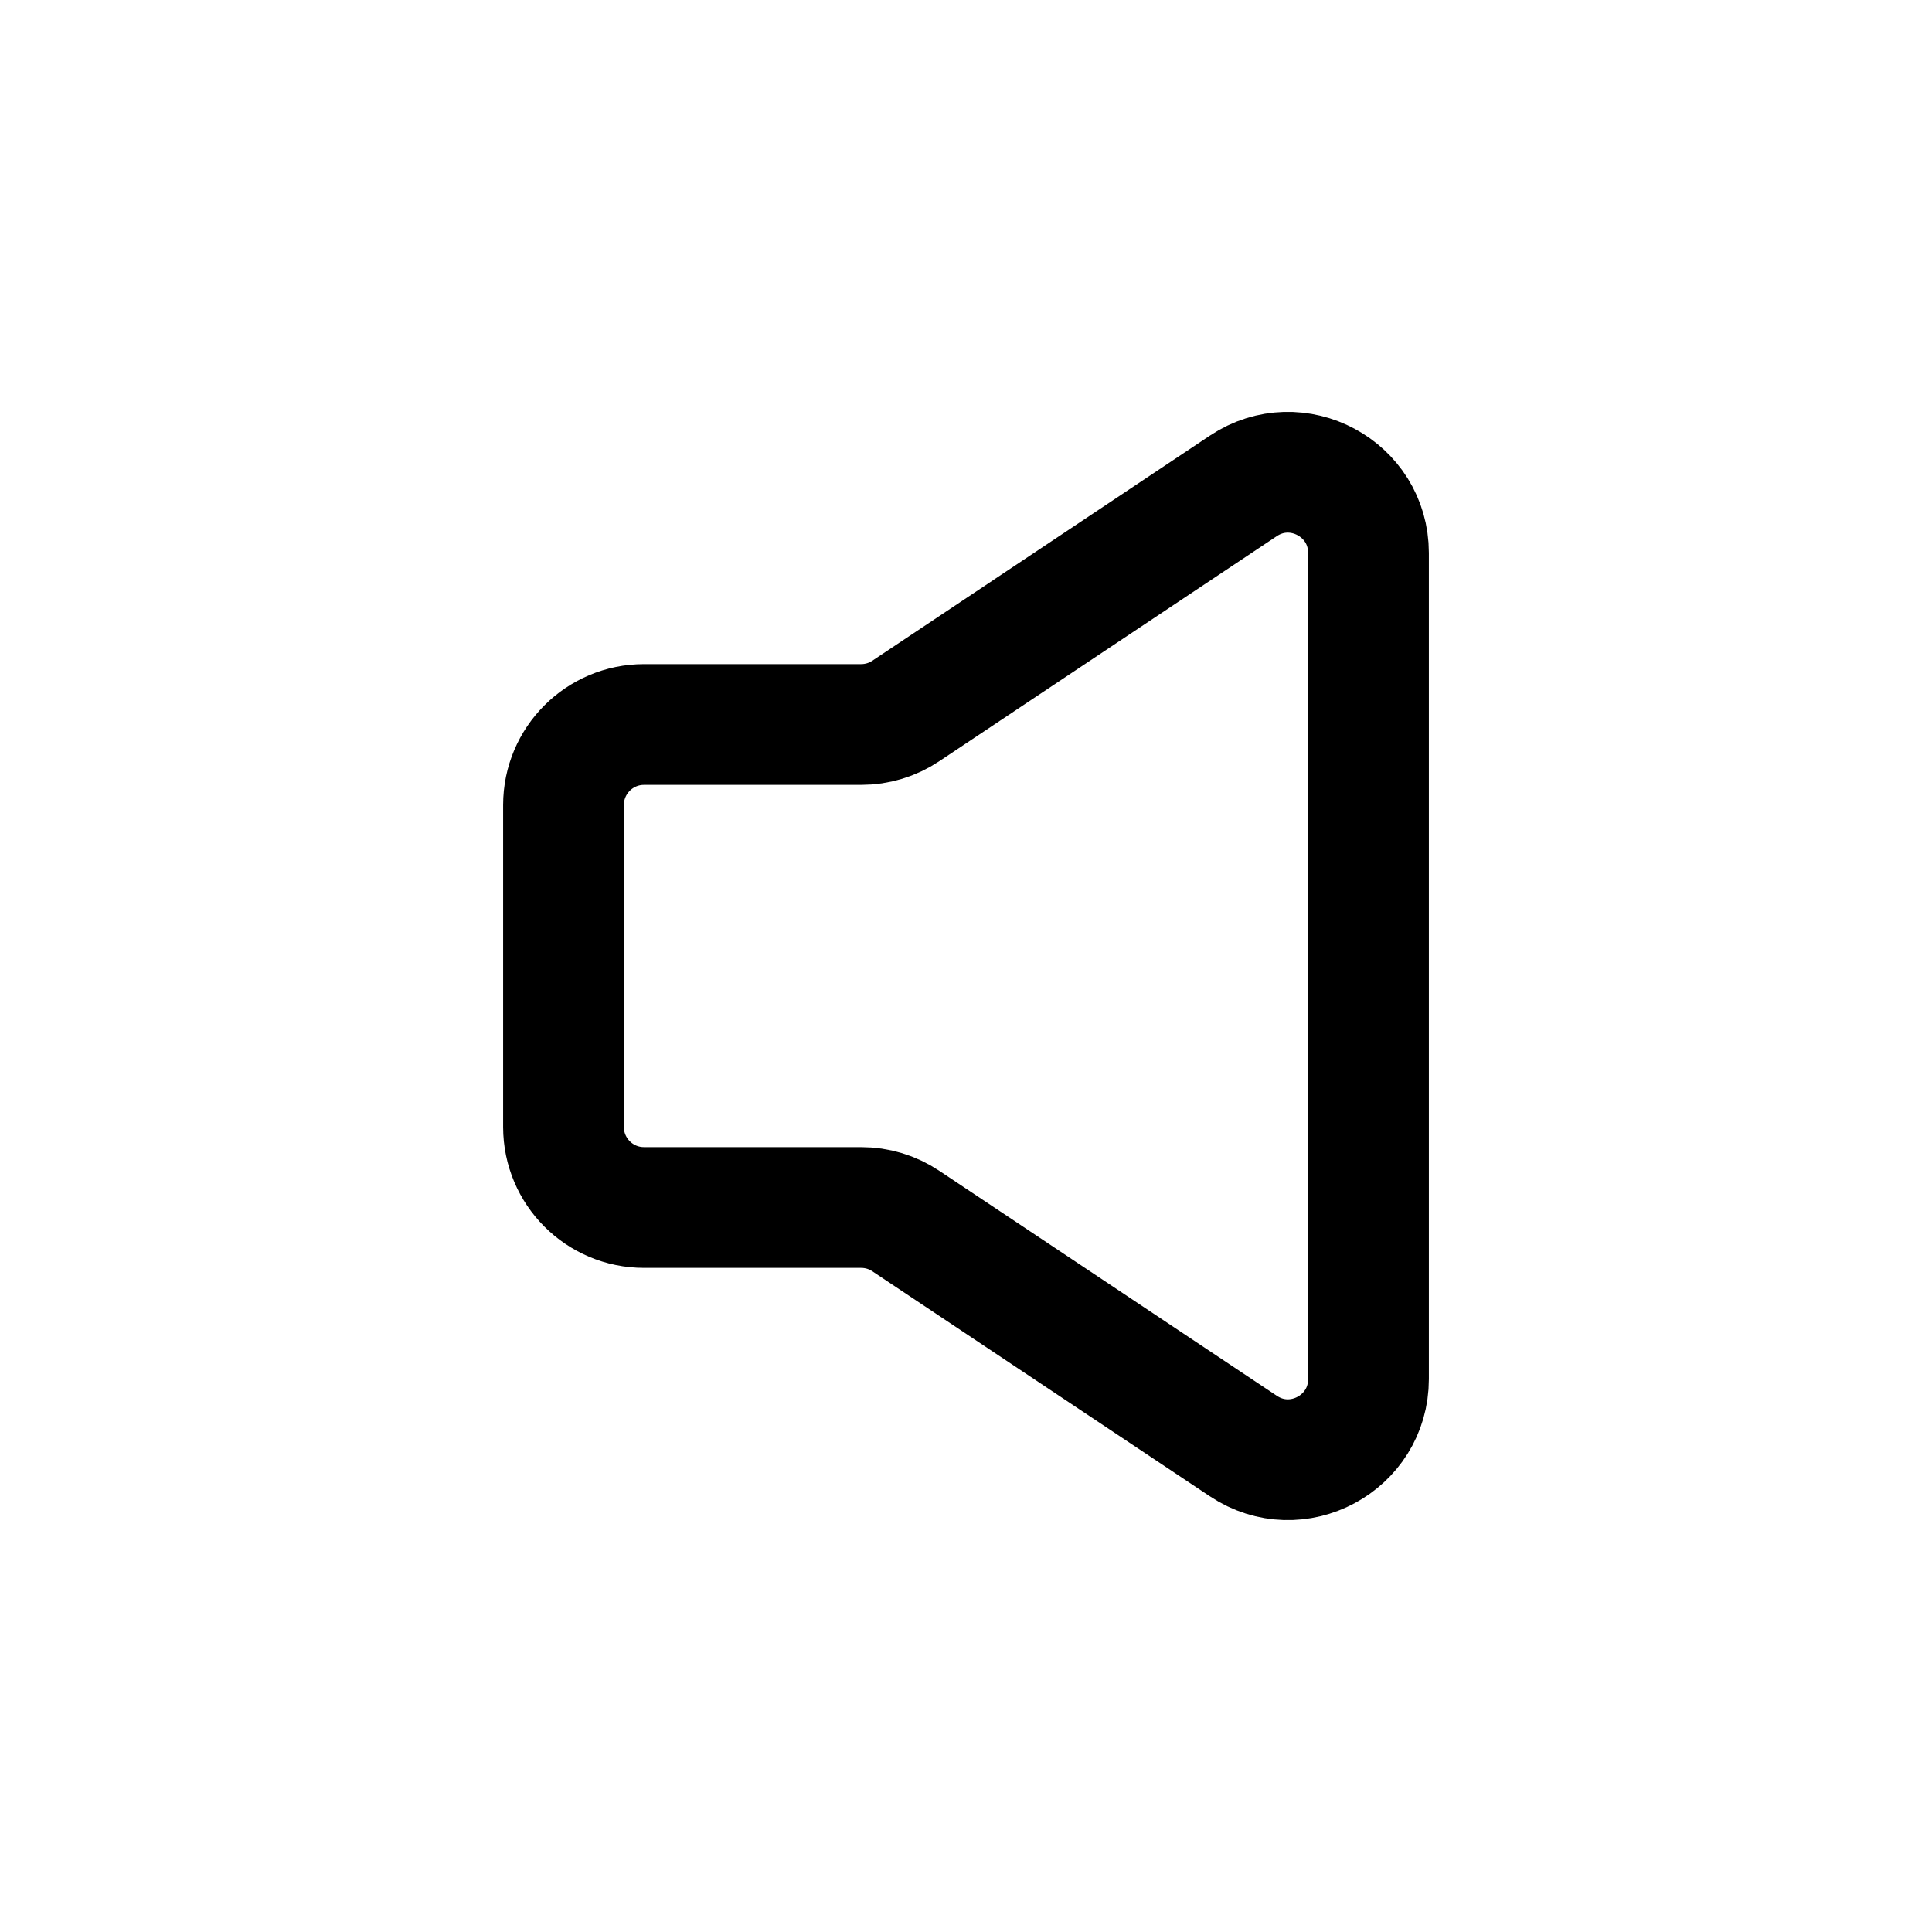
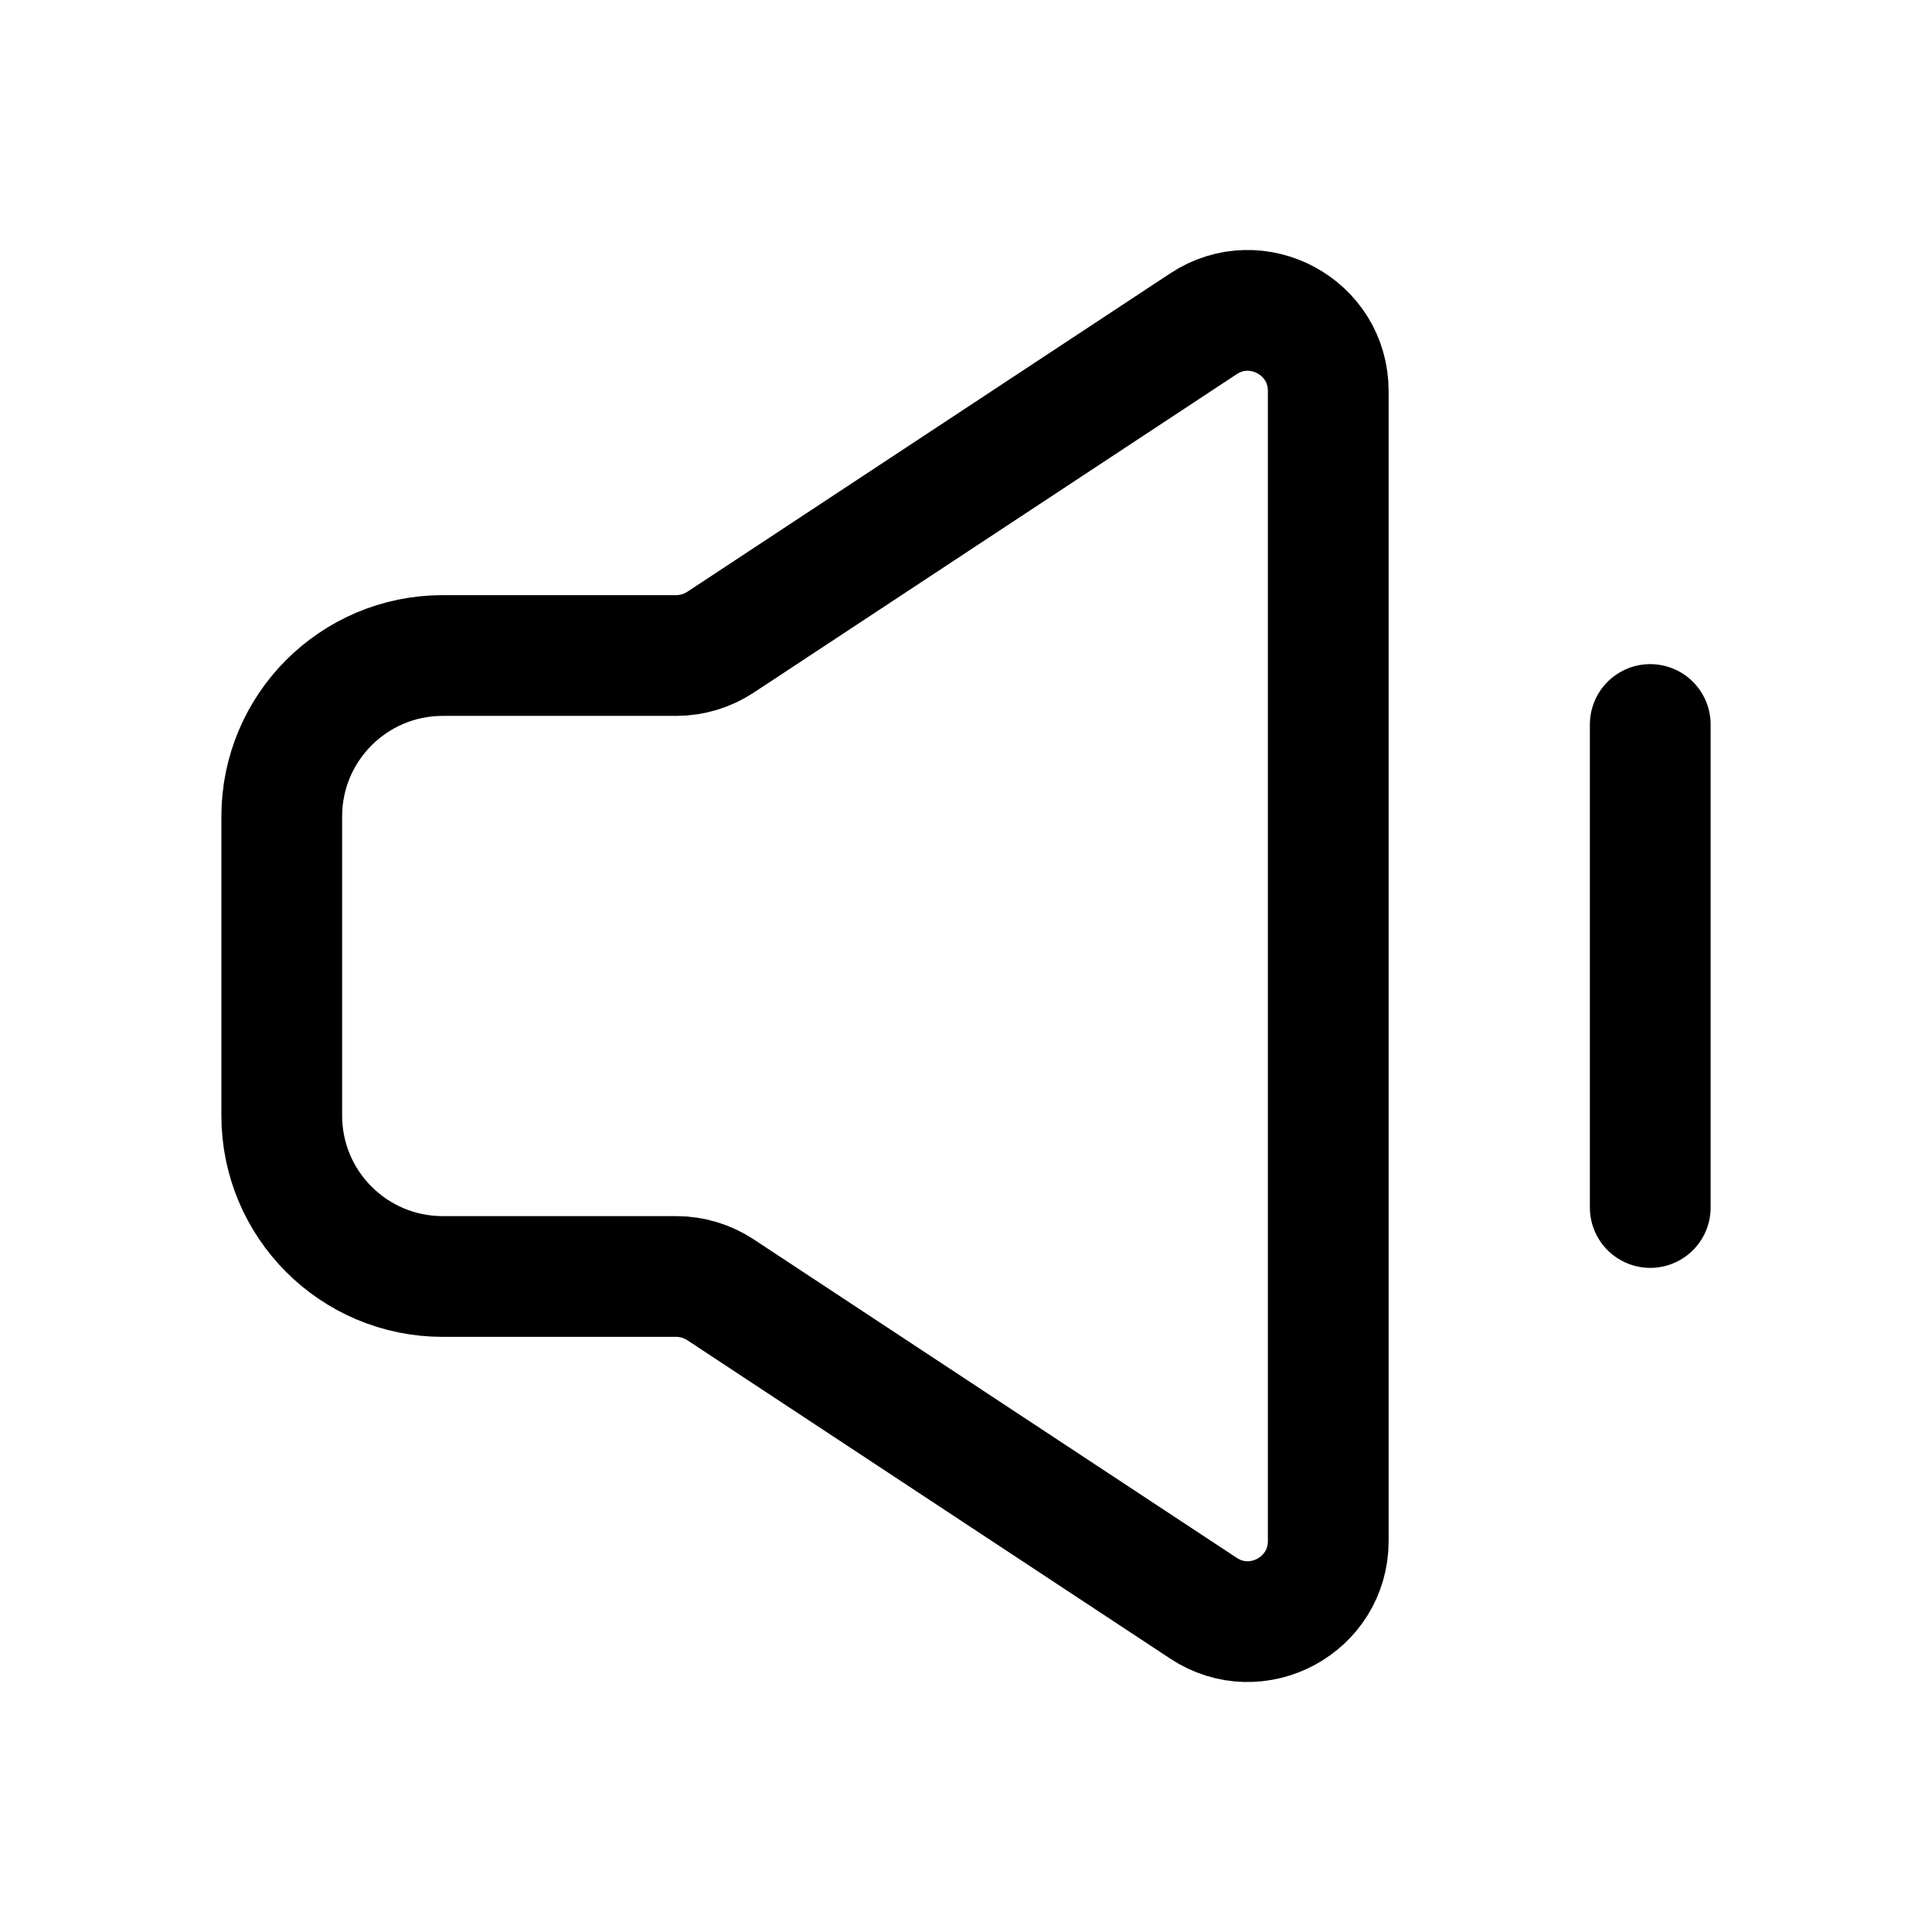
- <svg xmlns="http://www.w3.org/2000/svg" width="24" height="24" stroke-width="1.5" viewBox="0 0 24 24" fill="none">
-   <path d="M7 14V10C7 9.448 7.448 9 8 9H10.697C10.895 9 11.088 8.942 11.252 8.832L15.445 6.036C16.11 5.593 17 6.07 17 6.869V17.131C17 17.93 16.11 18.407 15.445 17.963L11.252 15.168C11.088 15.058 10.895 15 10.697 15H8C7.448 15 7 14.552 7 14Z" stroke="currentColor" stroke-width="1.5" />
+ <svg xmlns="http://www.w3.org/2000/svg" width="24" height="24" viewBox="0 0 24 24" stroke-width="1.5" fill="none">
+   <path d="M3.5 13.857V10.143C3.5 9.038 4.395 8.143 5.5 8.143H8.4C8.596 8.143 8.787 8.085 8.95 7.978L14.95 4.022C15.614 3.584 16.5 4.061 16.5 4.857V19.143C16.5 19.939 15.614 20.416 14.95 19.978L8.95 16.022C8.787 15.915 8.596 15.857 8.4 15.857H5.5C4.395 15.857 3.5 14.962 3.5 13.857Z" stroke="currentColor" />
+   <path d="M20.5 15L20.5 9" stroke="currentColor" stroke-linecap="round" />
</svg>
